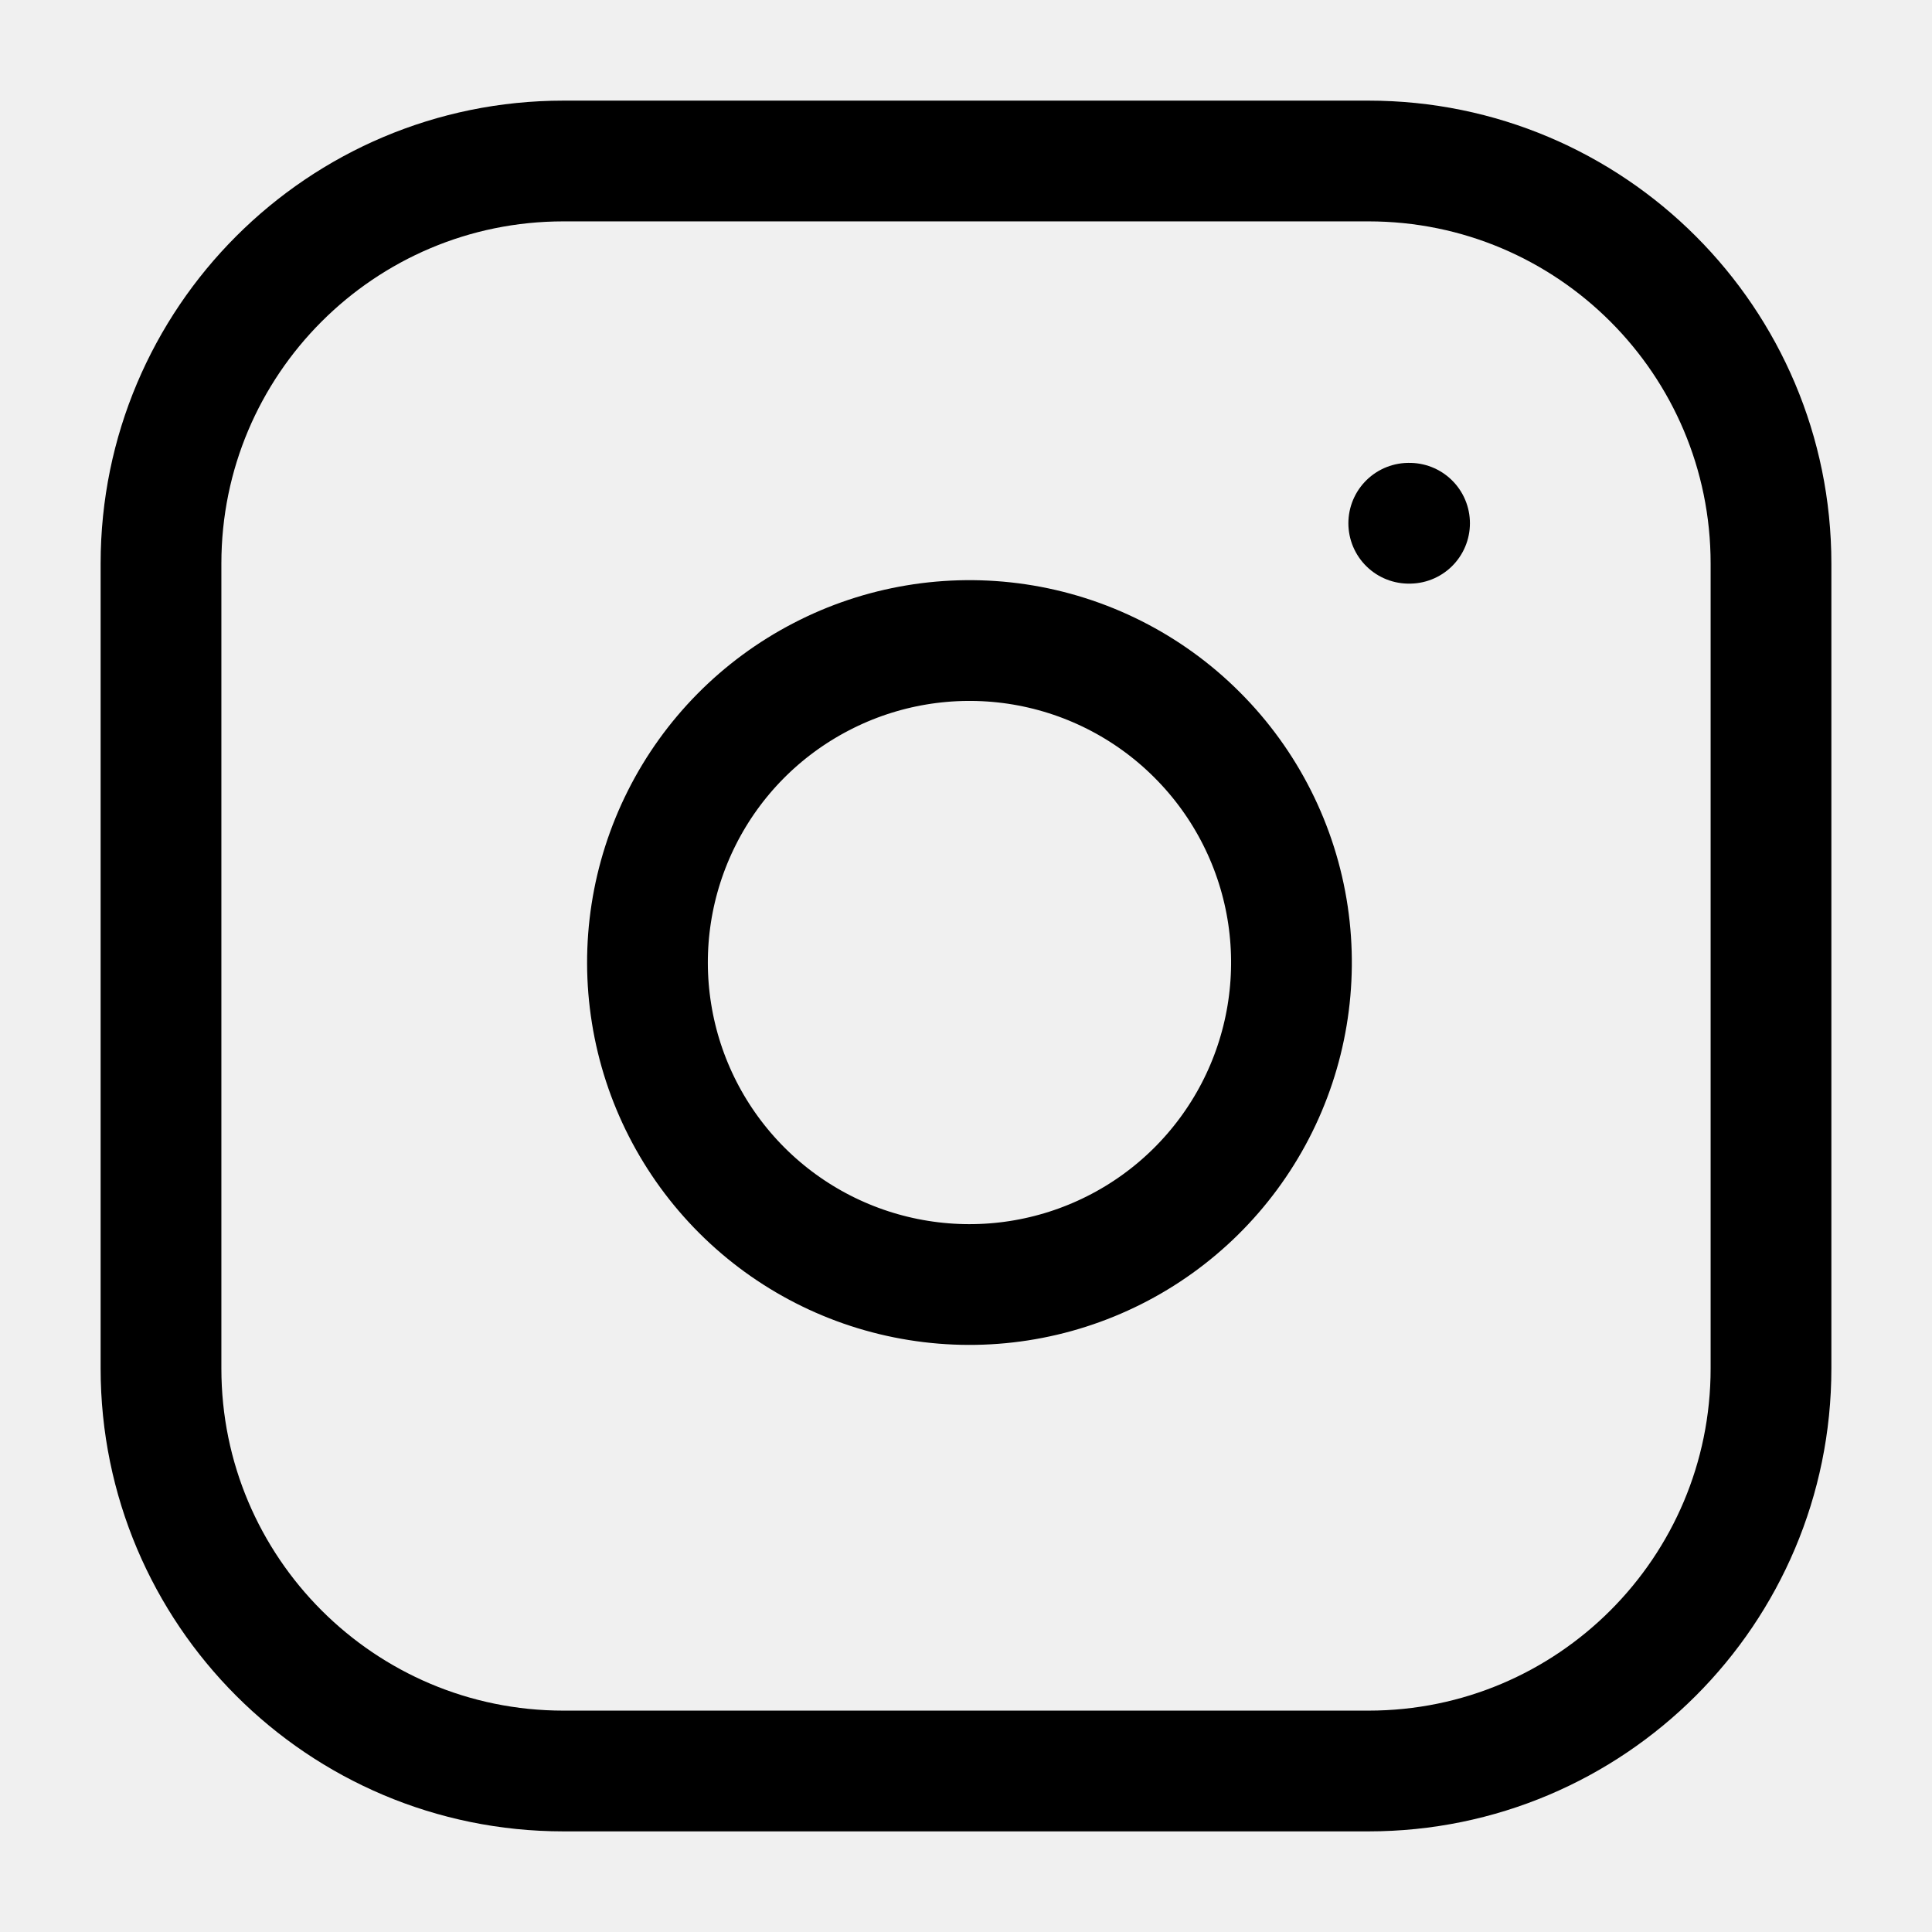
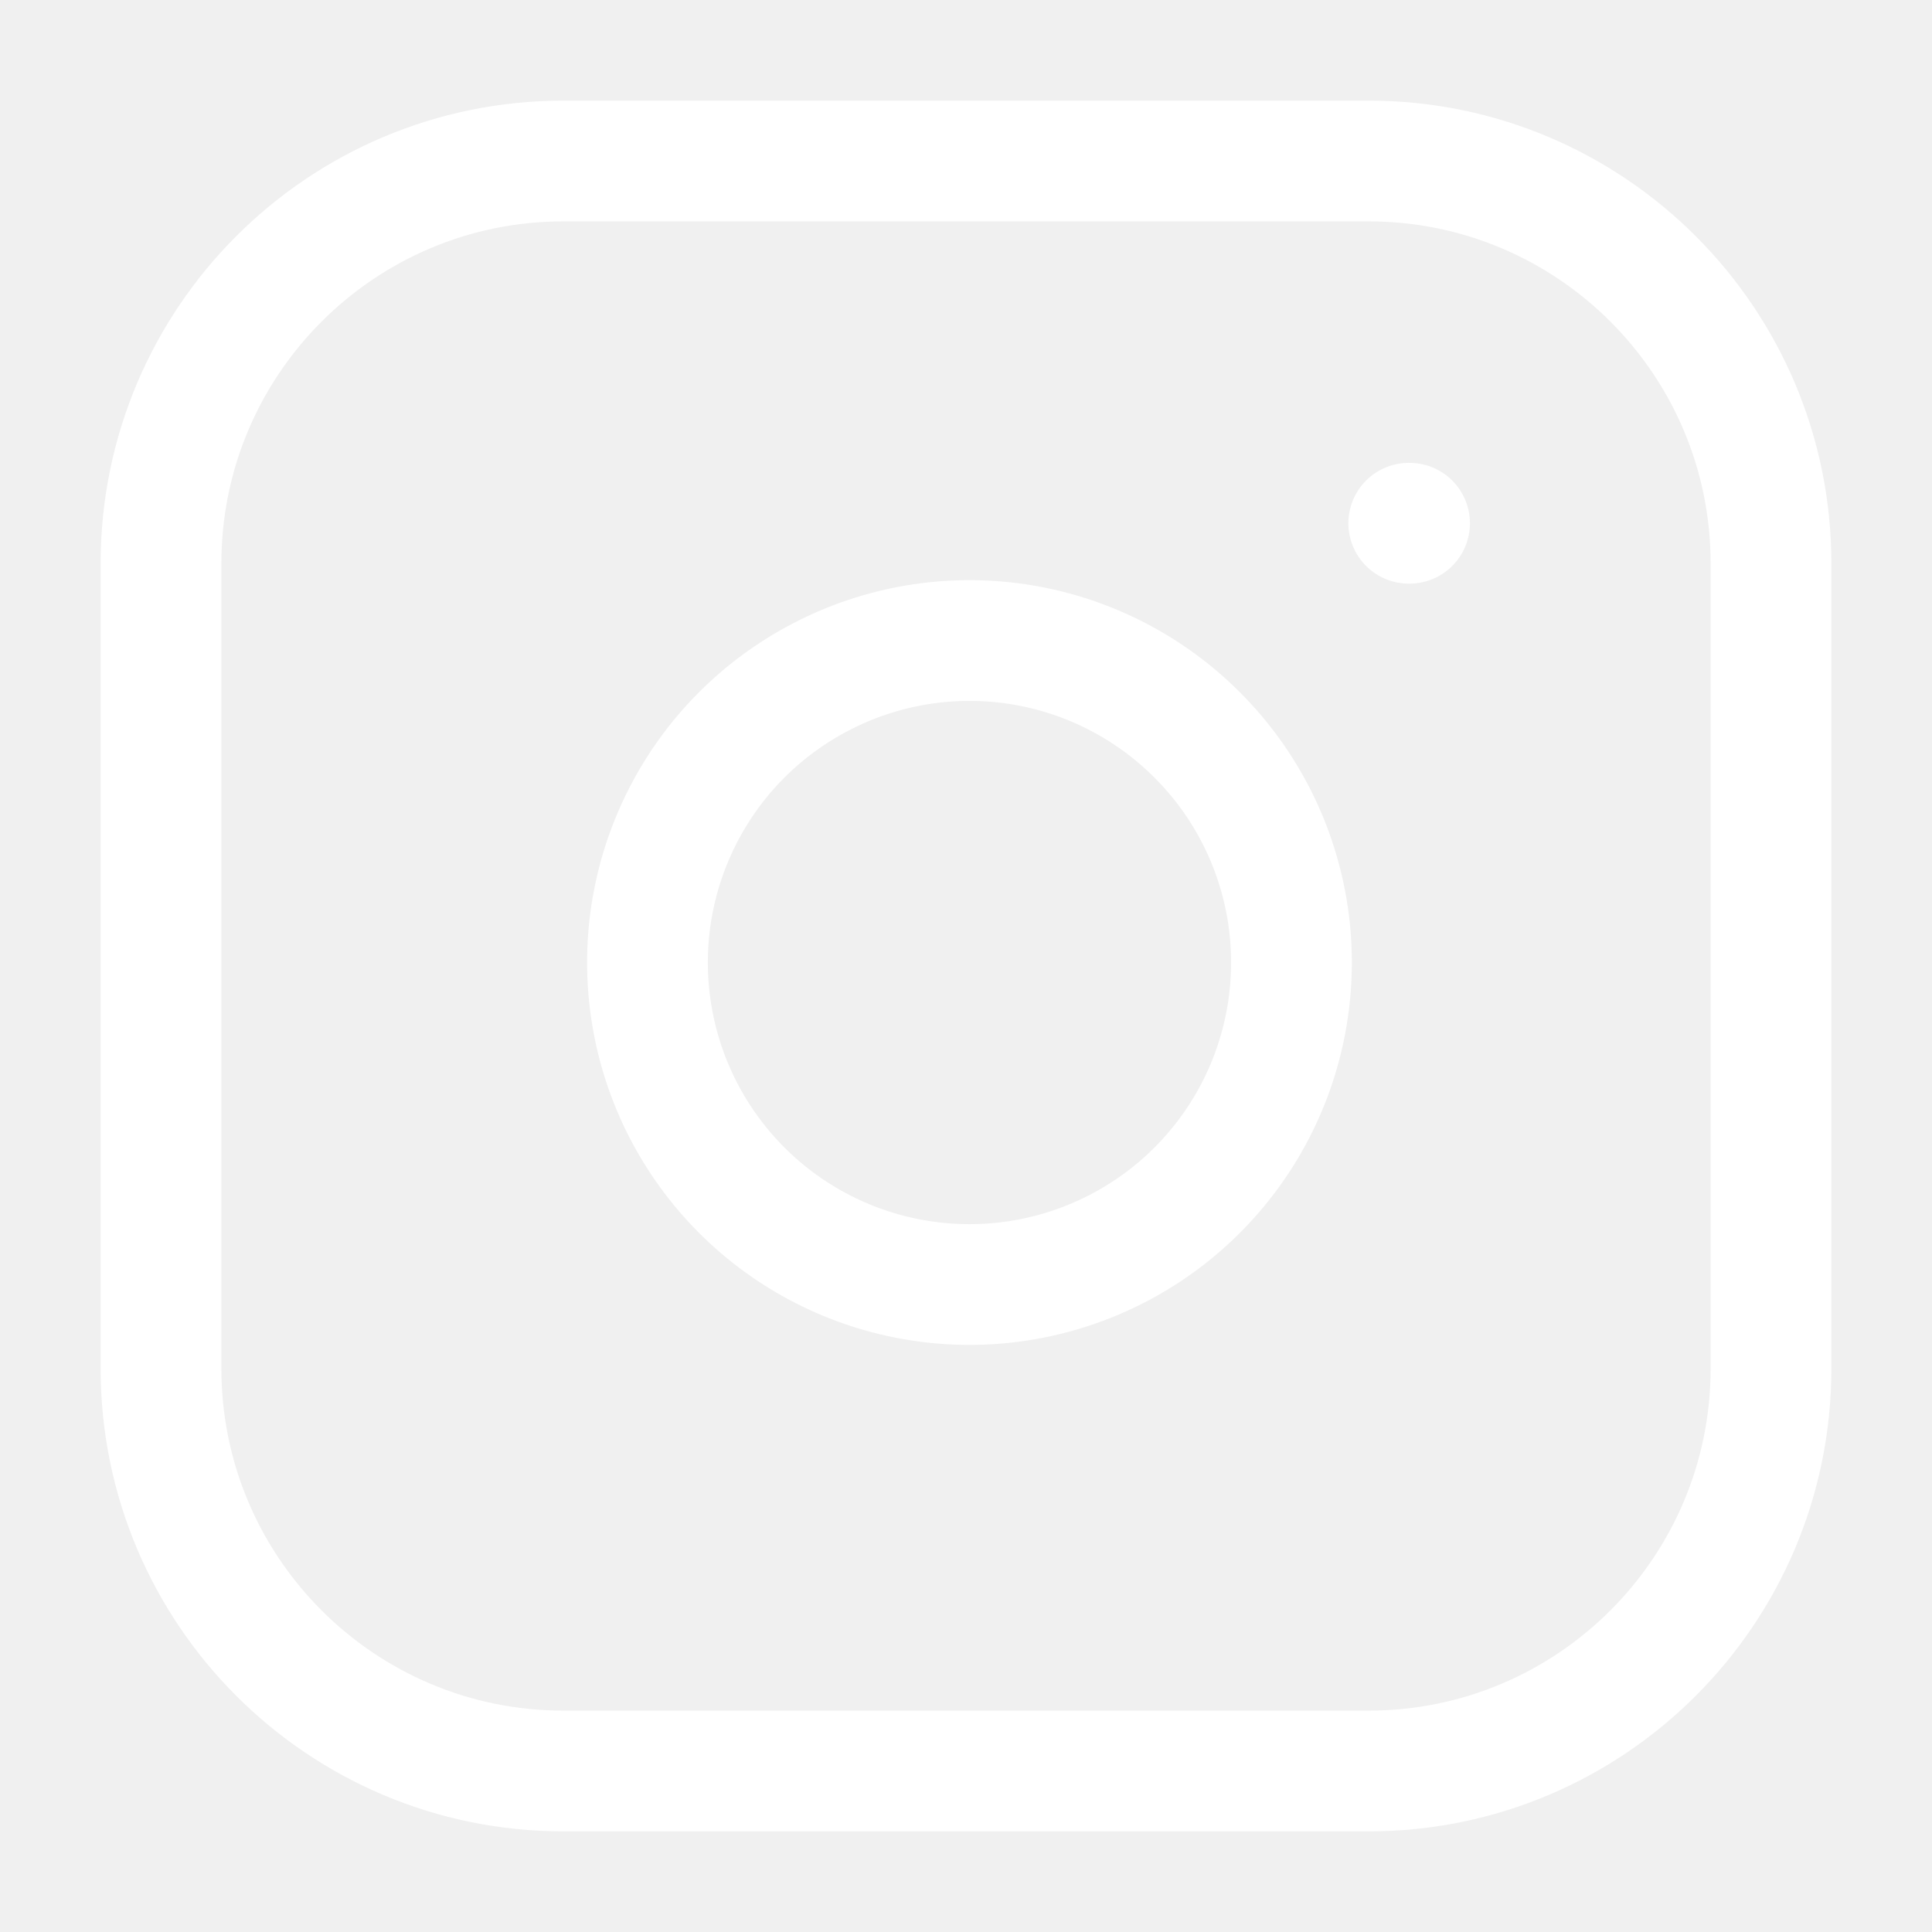
<svg xmlns="http://www.w3.org/2000/svg" width="24" height="24" viewBox="0 0 24 24" fill="none">
-   <path d="M17 2H7C4.239 2 2 4.239 2 7V17C2 19.761 4.239 22 7 22H17C19.761 22 22 19.761 22 17V7C22 4.239 19.761 2 17 2Z" stroke="black" stroke-width="1.5" stroke-linecap="round" stroke-linejoin="round" />
-   <path d="M16 11.37C16.123 12.203 15.981 13.053 15.594 13.799C15.206 14.546 14.593 15.152 13.841 15.53C13.09 15.908 12.238 16.04 11.408 15.906C10.577 15.773 9.809 15.38 9.215 14.786C8.62 14.191 8.227 13.423 8.094 12.592C7.96 11.762 8.092 10.91 8.47 10.159C8.848 9.407 9.454 8.794 10.201 8.407C10.947 8.019 11.797 7.877 12.63 8C13.479 8.126 14.265 8.522 14.871 9.129C15.478 9.735 15.874 10.521 16 11.37Z" stroke="black" stroke-width="1.5" stroke-linecap="round" stroke-linejoin="round" />
-   <path d="M17.5 6.5H17.51" stroke="black" stroke-width="1.5" stroke-linecap="round" stroke-linejoin="round" />
+   <path d="M17 2H7C4.239 2 2 4.239 2 7V17C2 19.761 4.239 22 7 22H17C19.761 22 22 19.761 22 17V7C22 4.239 19.761 2 17 2Z" stroke="white" stroke-width="1.5" stroke-linecap="round" stroke-linejoin="round" />
+   <path d="M16 11.37C16.123 12.203 15.981 13.053 15.594 13.799C15.206 14.546 14.593 15.152 13.841 15.53C13.09 15.908 12.238 16.04 11.408 15.906C10.577 15.773 9.809 15.38 9.215 14.786C8.62 14.191 8.227 13.423 8.094 12.592C7.96 11.762 8.092 10.91 8.47 10.159C8.848 9.407 9.454 8.794 10.201 8.407C10.947 8.019 11.797 7.877 12.63 8C13.479 8.126 14.265 8.522 14.871 9.129C15.478 9.735 15.874 10.521 16 11.37Z" stroke="white" stroke-width="1.5" stroke-linecap="round" stroke-linejoin="round" />
+   <path d="M17.5 6.5H17.51" stroke="white" stroke-width="1.5" stroke-linecap="round" stroke-linejoin="round" />
</svg>
